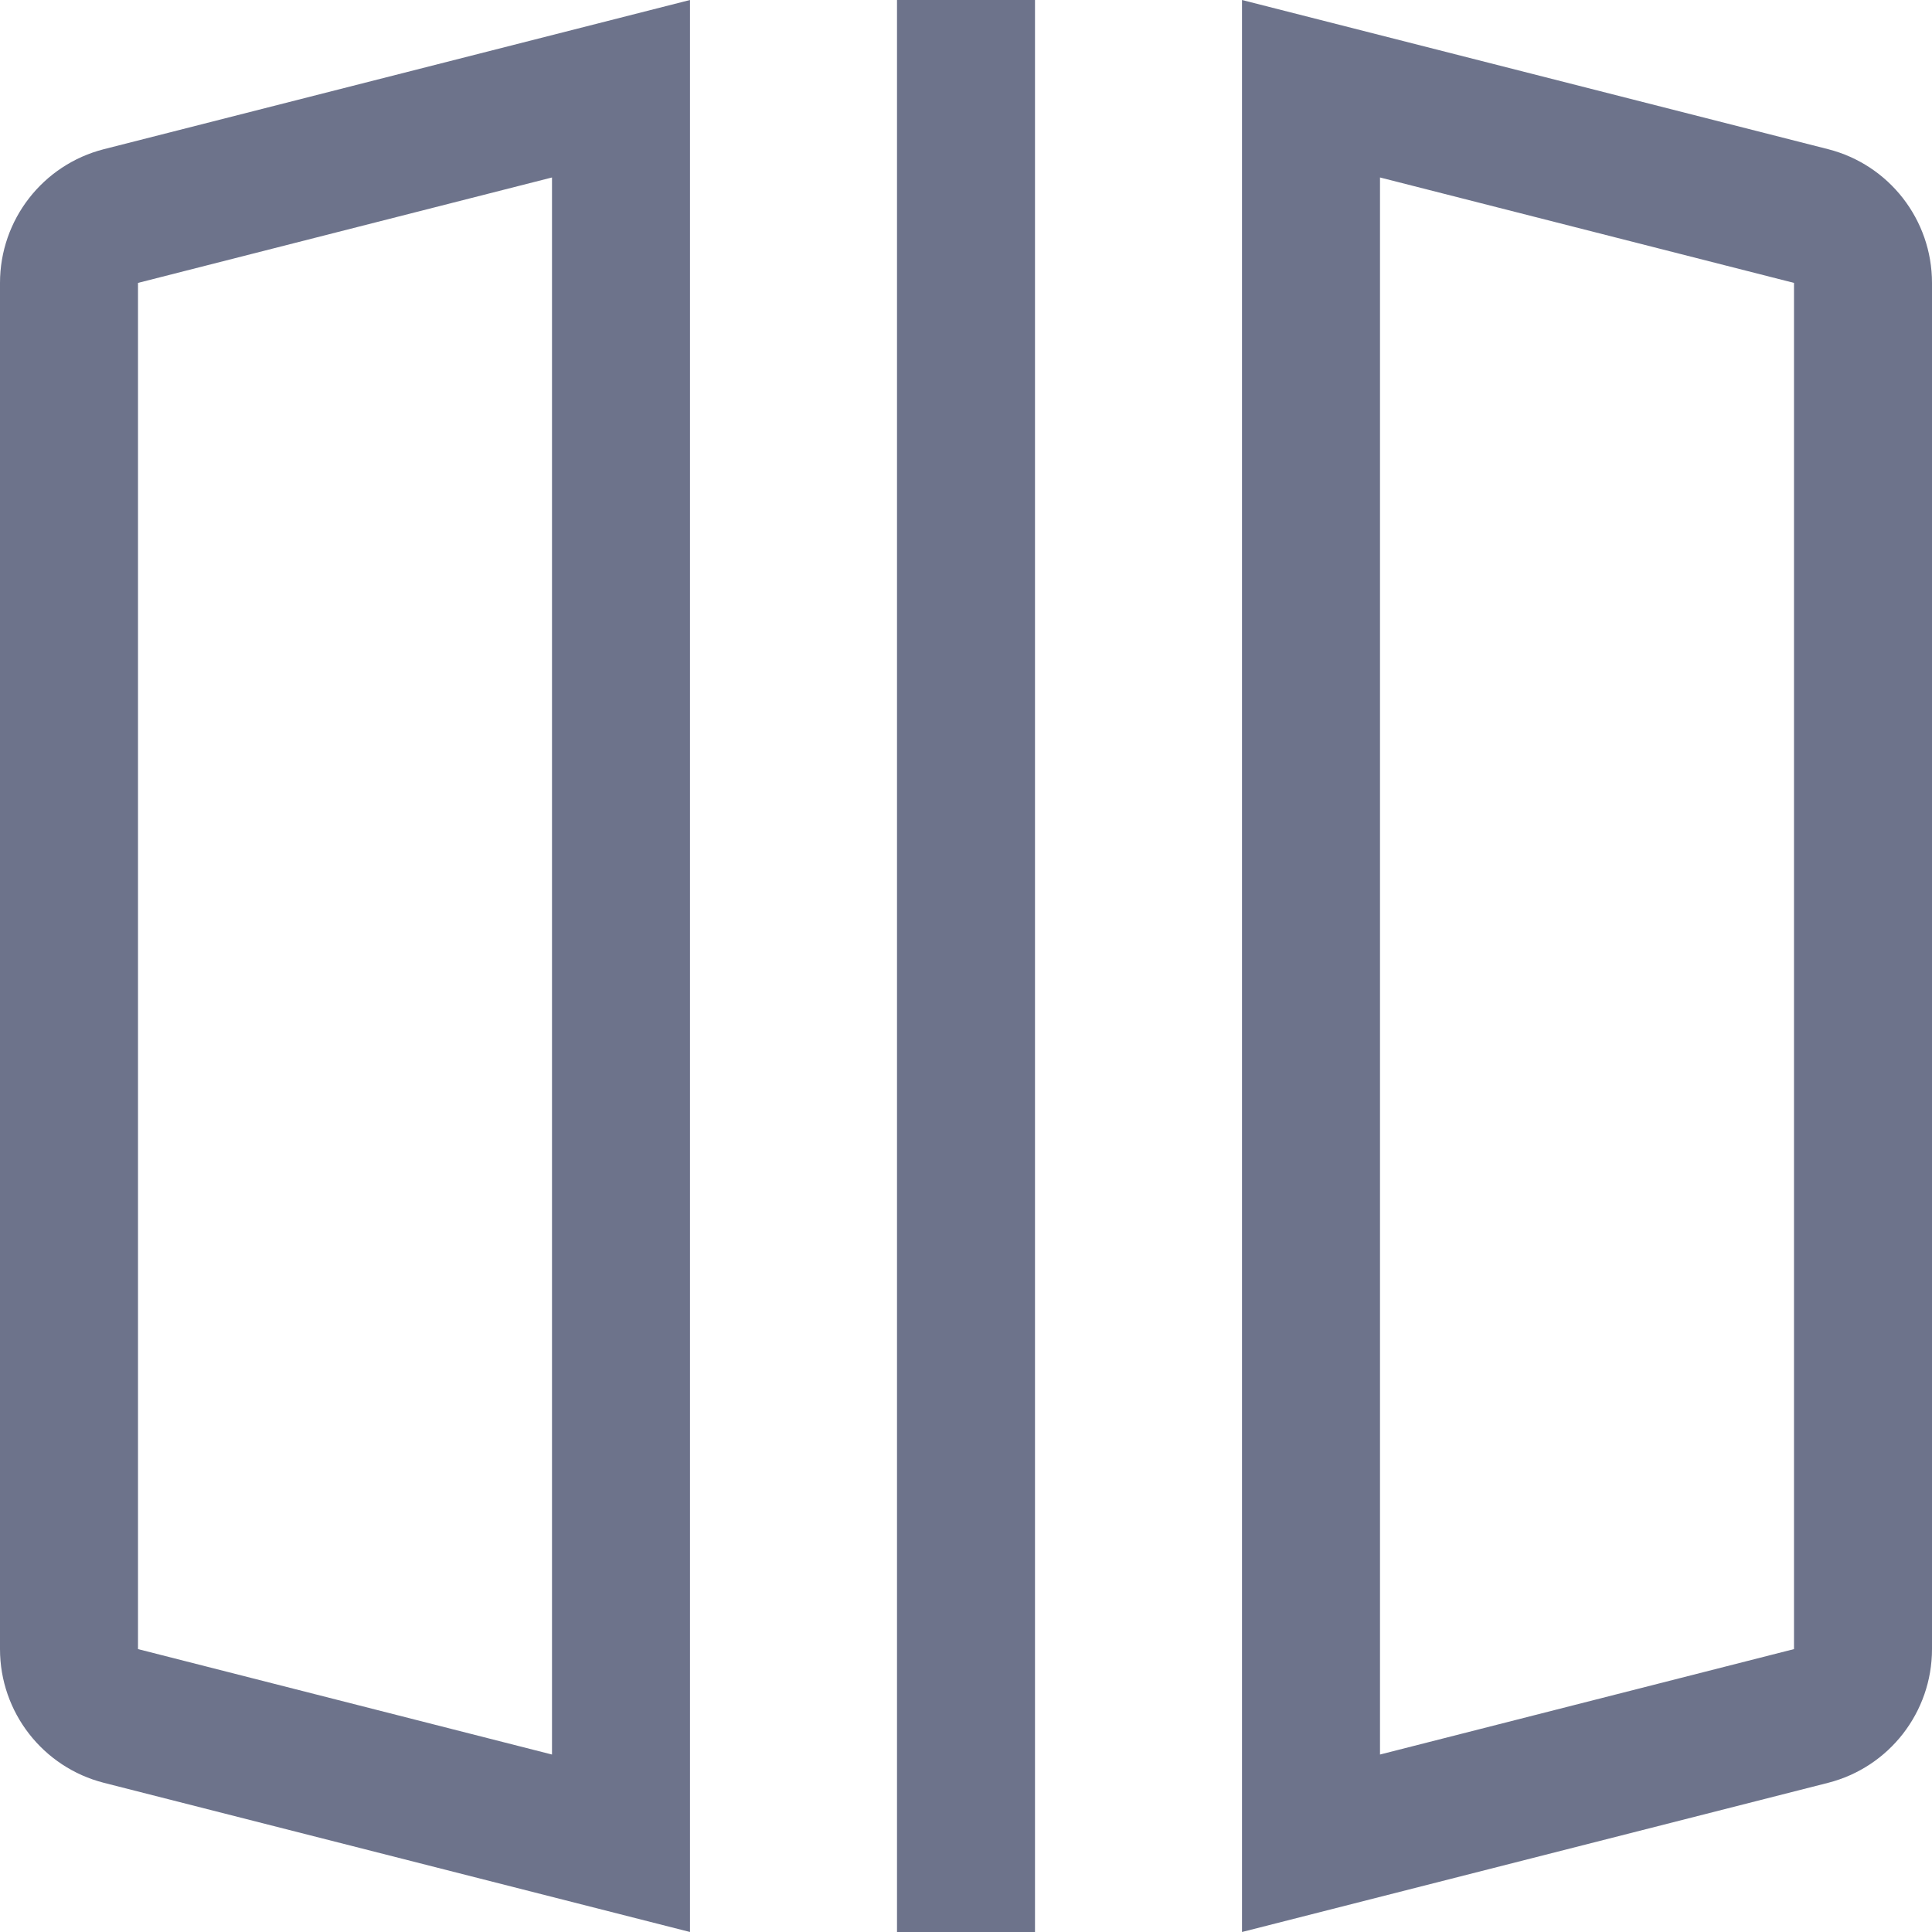
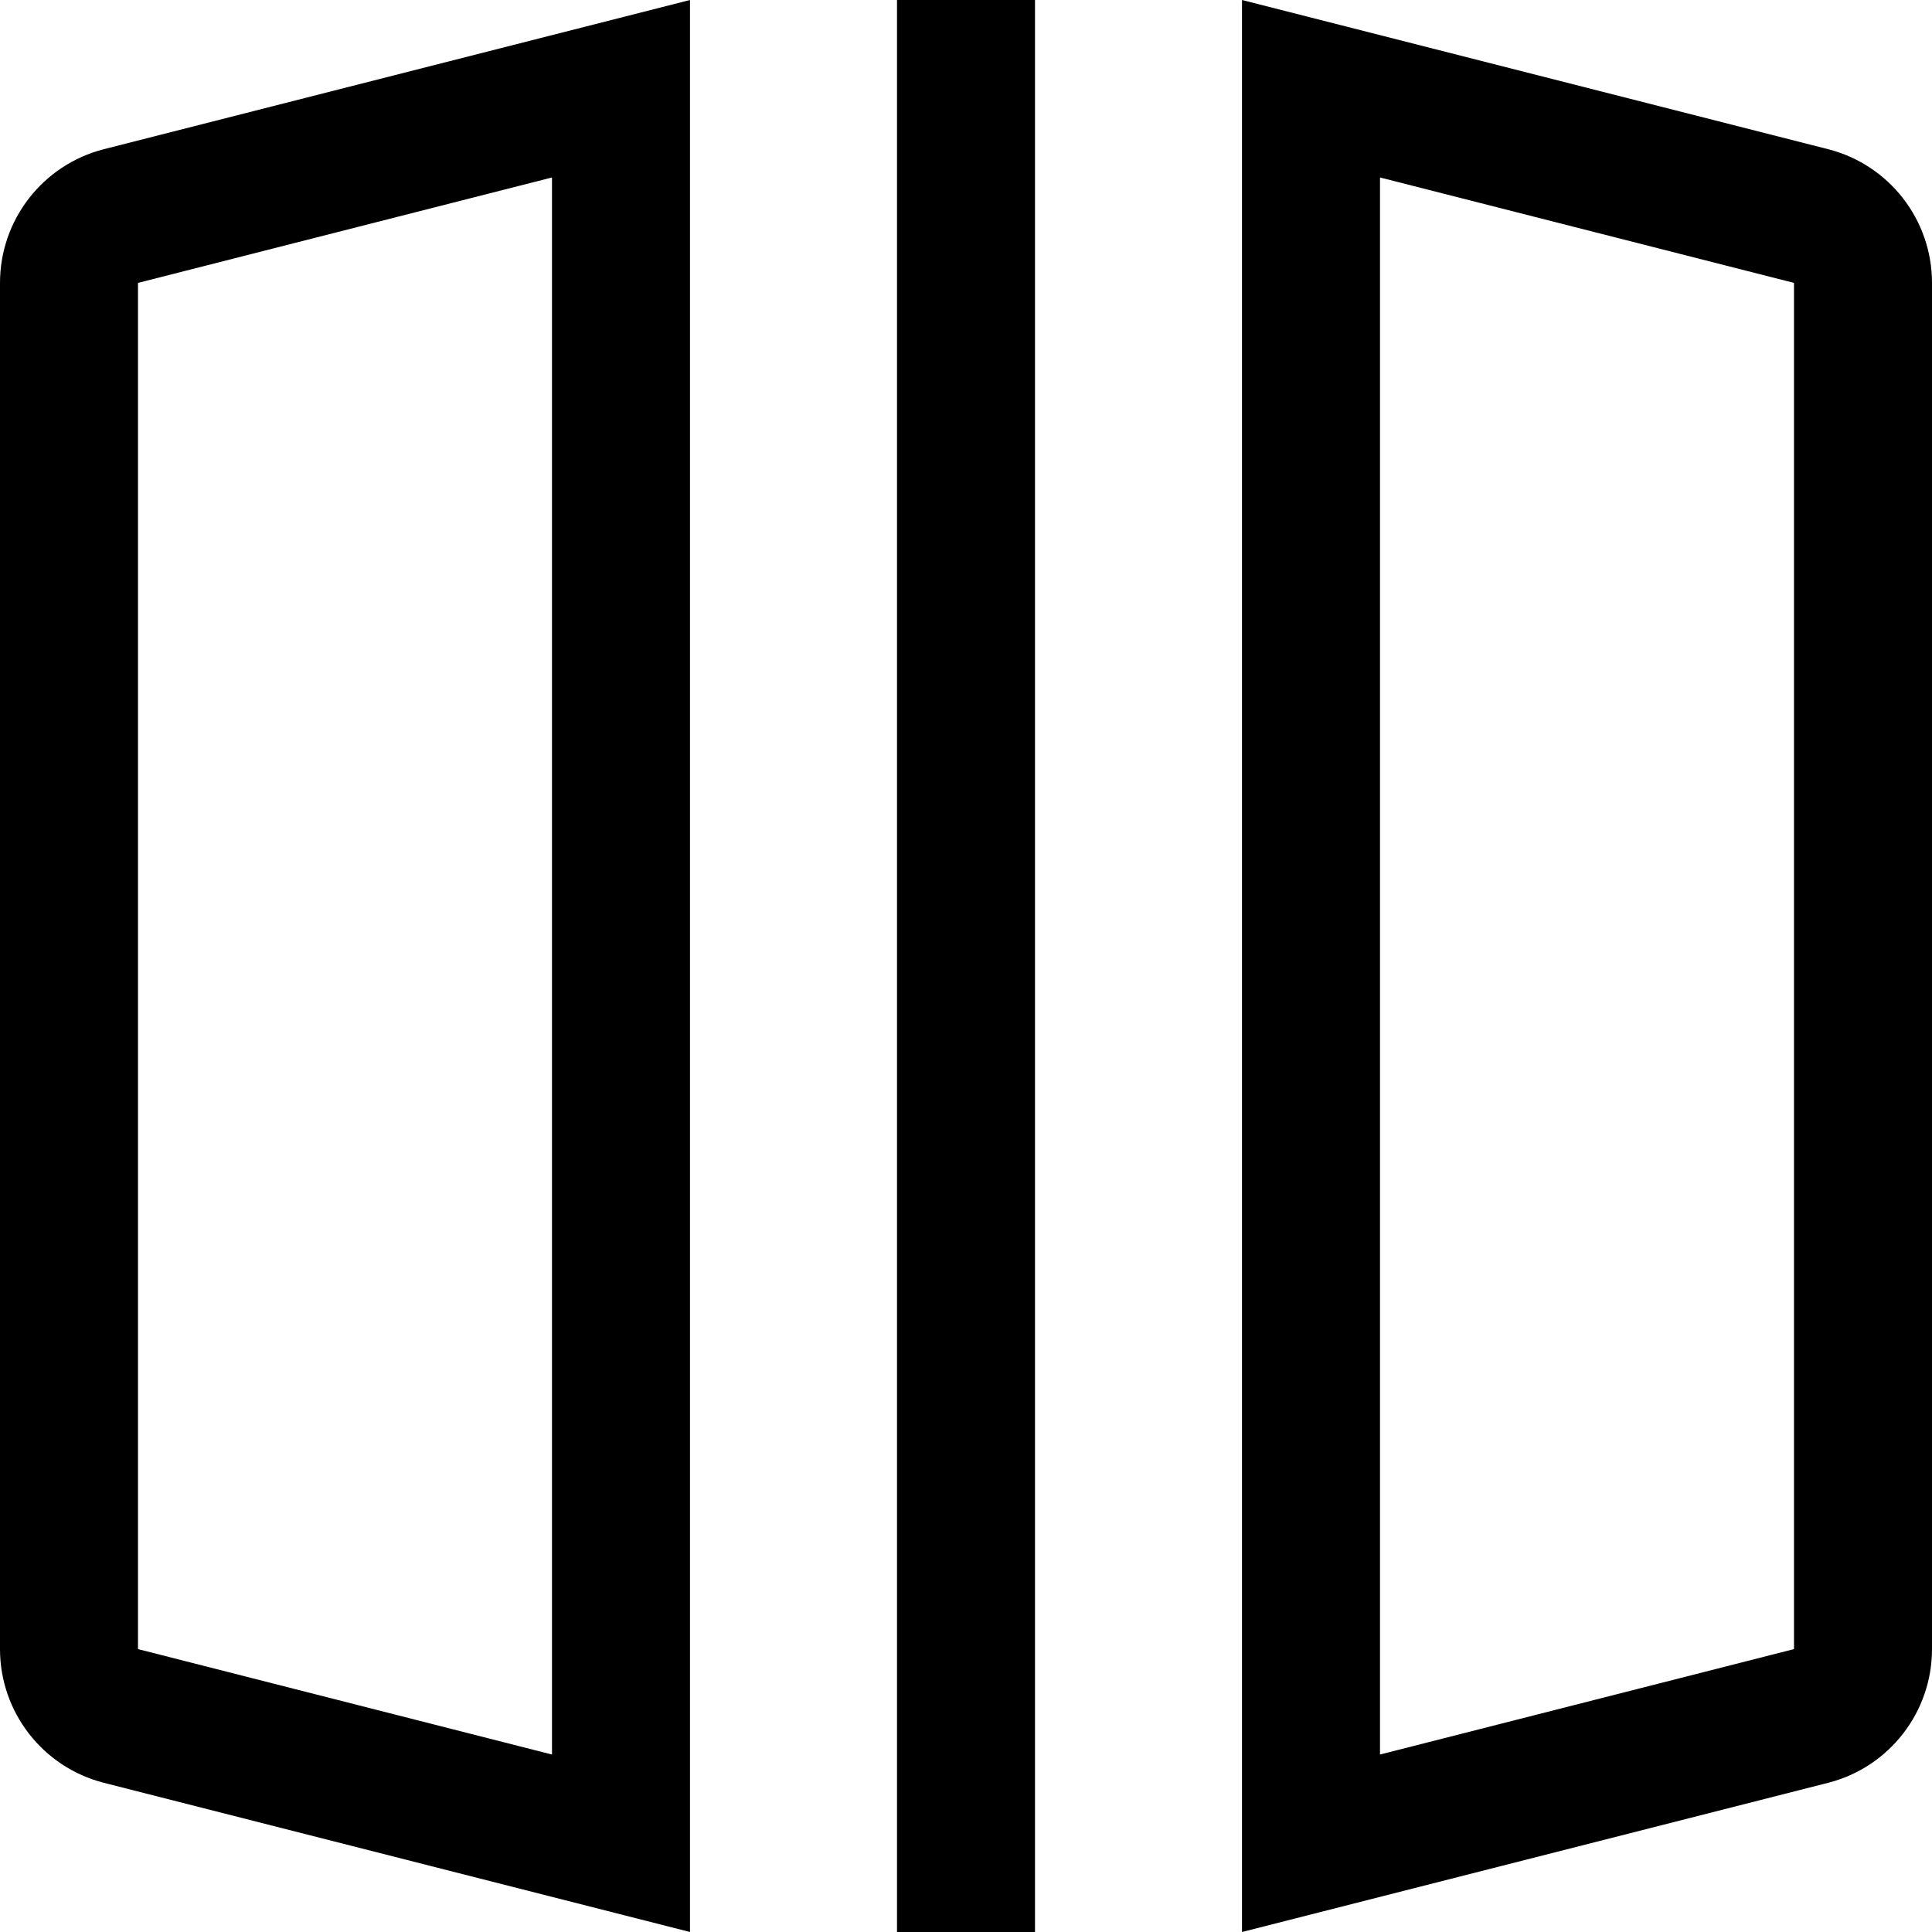
<svg xmlns="http://www.w3.org/2000/svg" width="14px" height="14px" viewBox="0 0 14 14" version="1.1">
  <g id="蓝盾服务扩展商店" stroke="none" stroke-width="1" fill="none" fill-rule="evenodd">
-     <g id="研发商店" transform="translate(-106, -288)" fill="#6D738B">
+     <g id="研发商店" transform="translate(-106, -288)" fill="currentcolor">
      <g id="Group-4" transform="translate(69, 88)">
        <g id="Group-2" transform="translate(19, 187)">
          <g id="编组-7">
            <g id="Group-27" transform="translate(16, 11)">
              <g id="Group-26">
                <g id="Group-28" transform="translate(9, 9) rotate(-180) translate(-9, -9) translate(2, 2)">
                  <path d="M6.5,0 L7.5,0 L7.5,14 L6.5,14 L6.5,0 Z M10,12.714 L13,11.95 L13,2.05 L10,1.286 L10,12.714 Z M9,0 L13.247,1.081 C13.69,1.194 14,1.593 14,2.05 L14,11.95 C14,12.407 13.69,12.806 13.247,12.919 L9,14 L9,0 Z M4,1.286 L1,2.05 L1,11.95 L4,12.714 L4,1.286 Z M0.753,1.081 L5,0 L5,14 L0.753,12.919 C0.31,12.806 -3.88089171e-16,12.407 -4.4408921e-16,11.95 L0,2.05 C-5.60000387e-17,1.593 0.31,1.194 0.753,1.081 Z" id="icon_rqjx" />
                </g>
              </g>
            </g>
          </g>
        </g>
      </g>
    </g>
  </g>
</svg>
